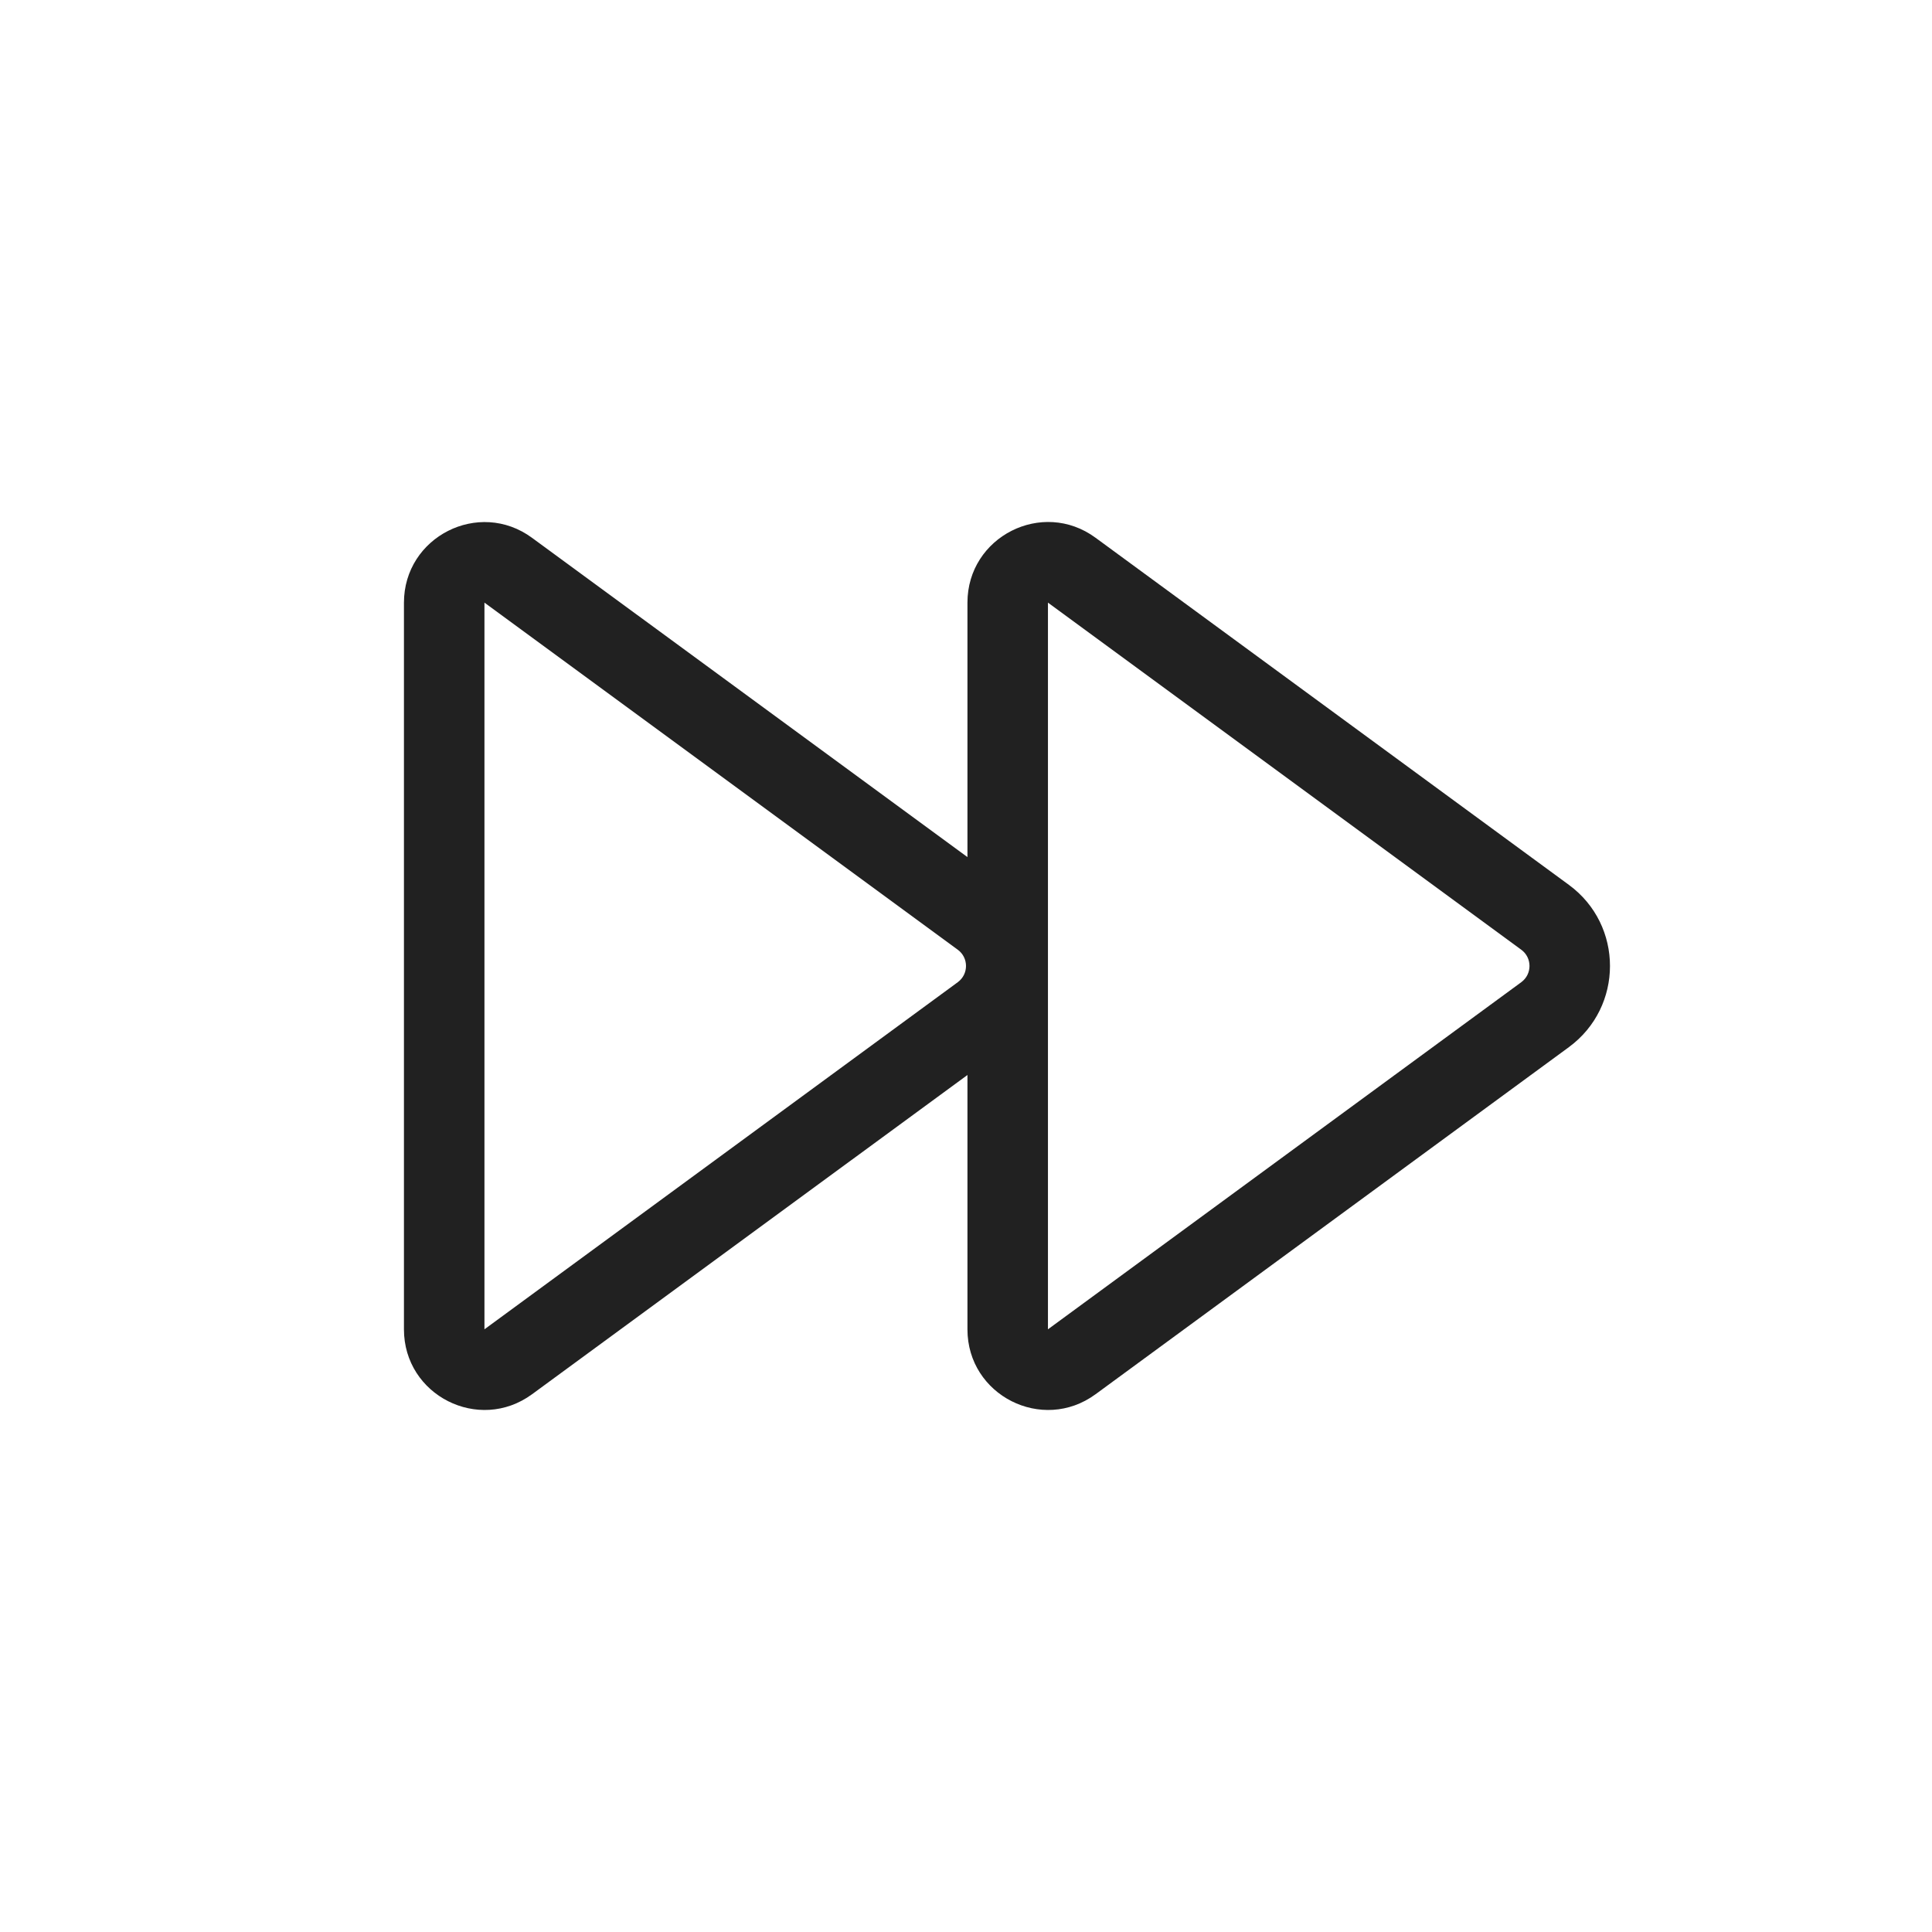
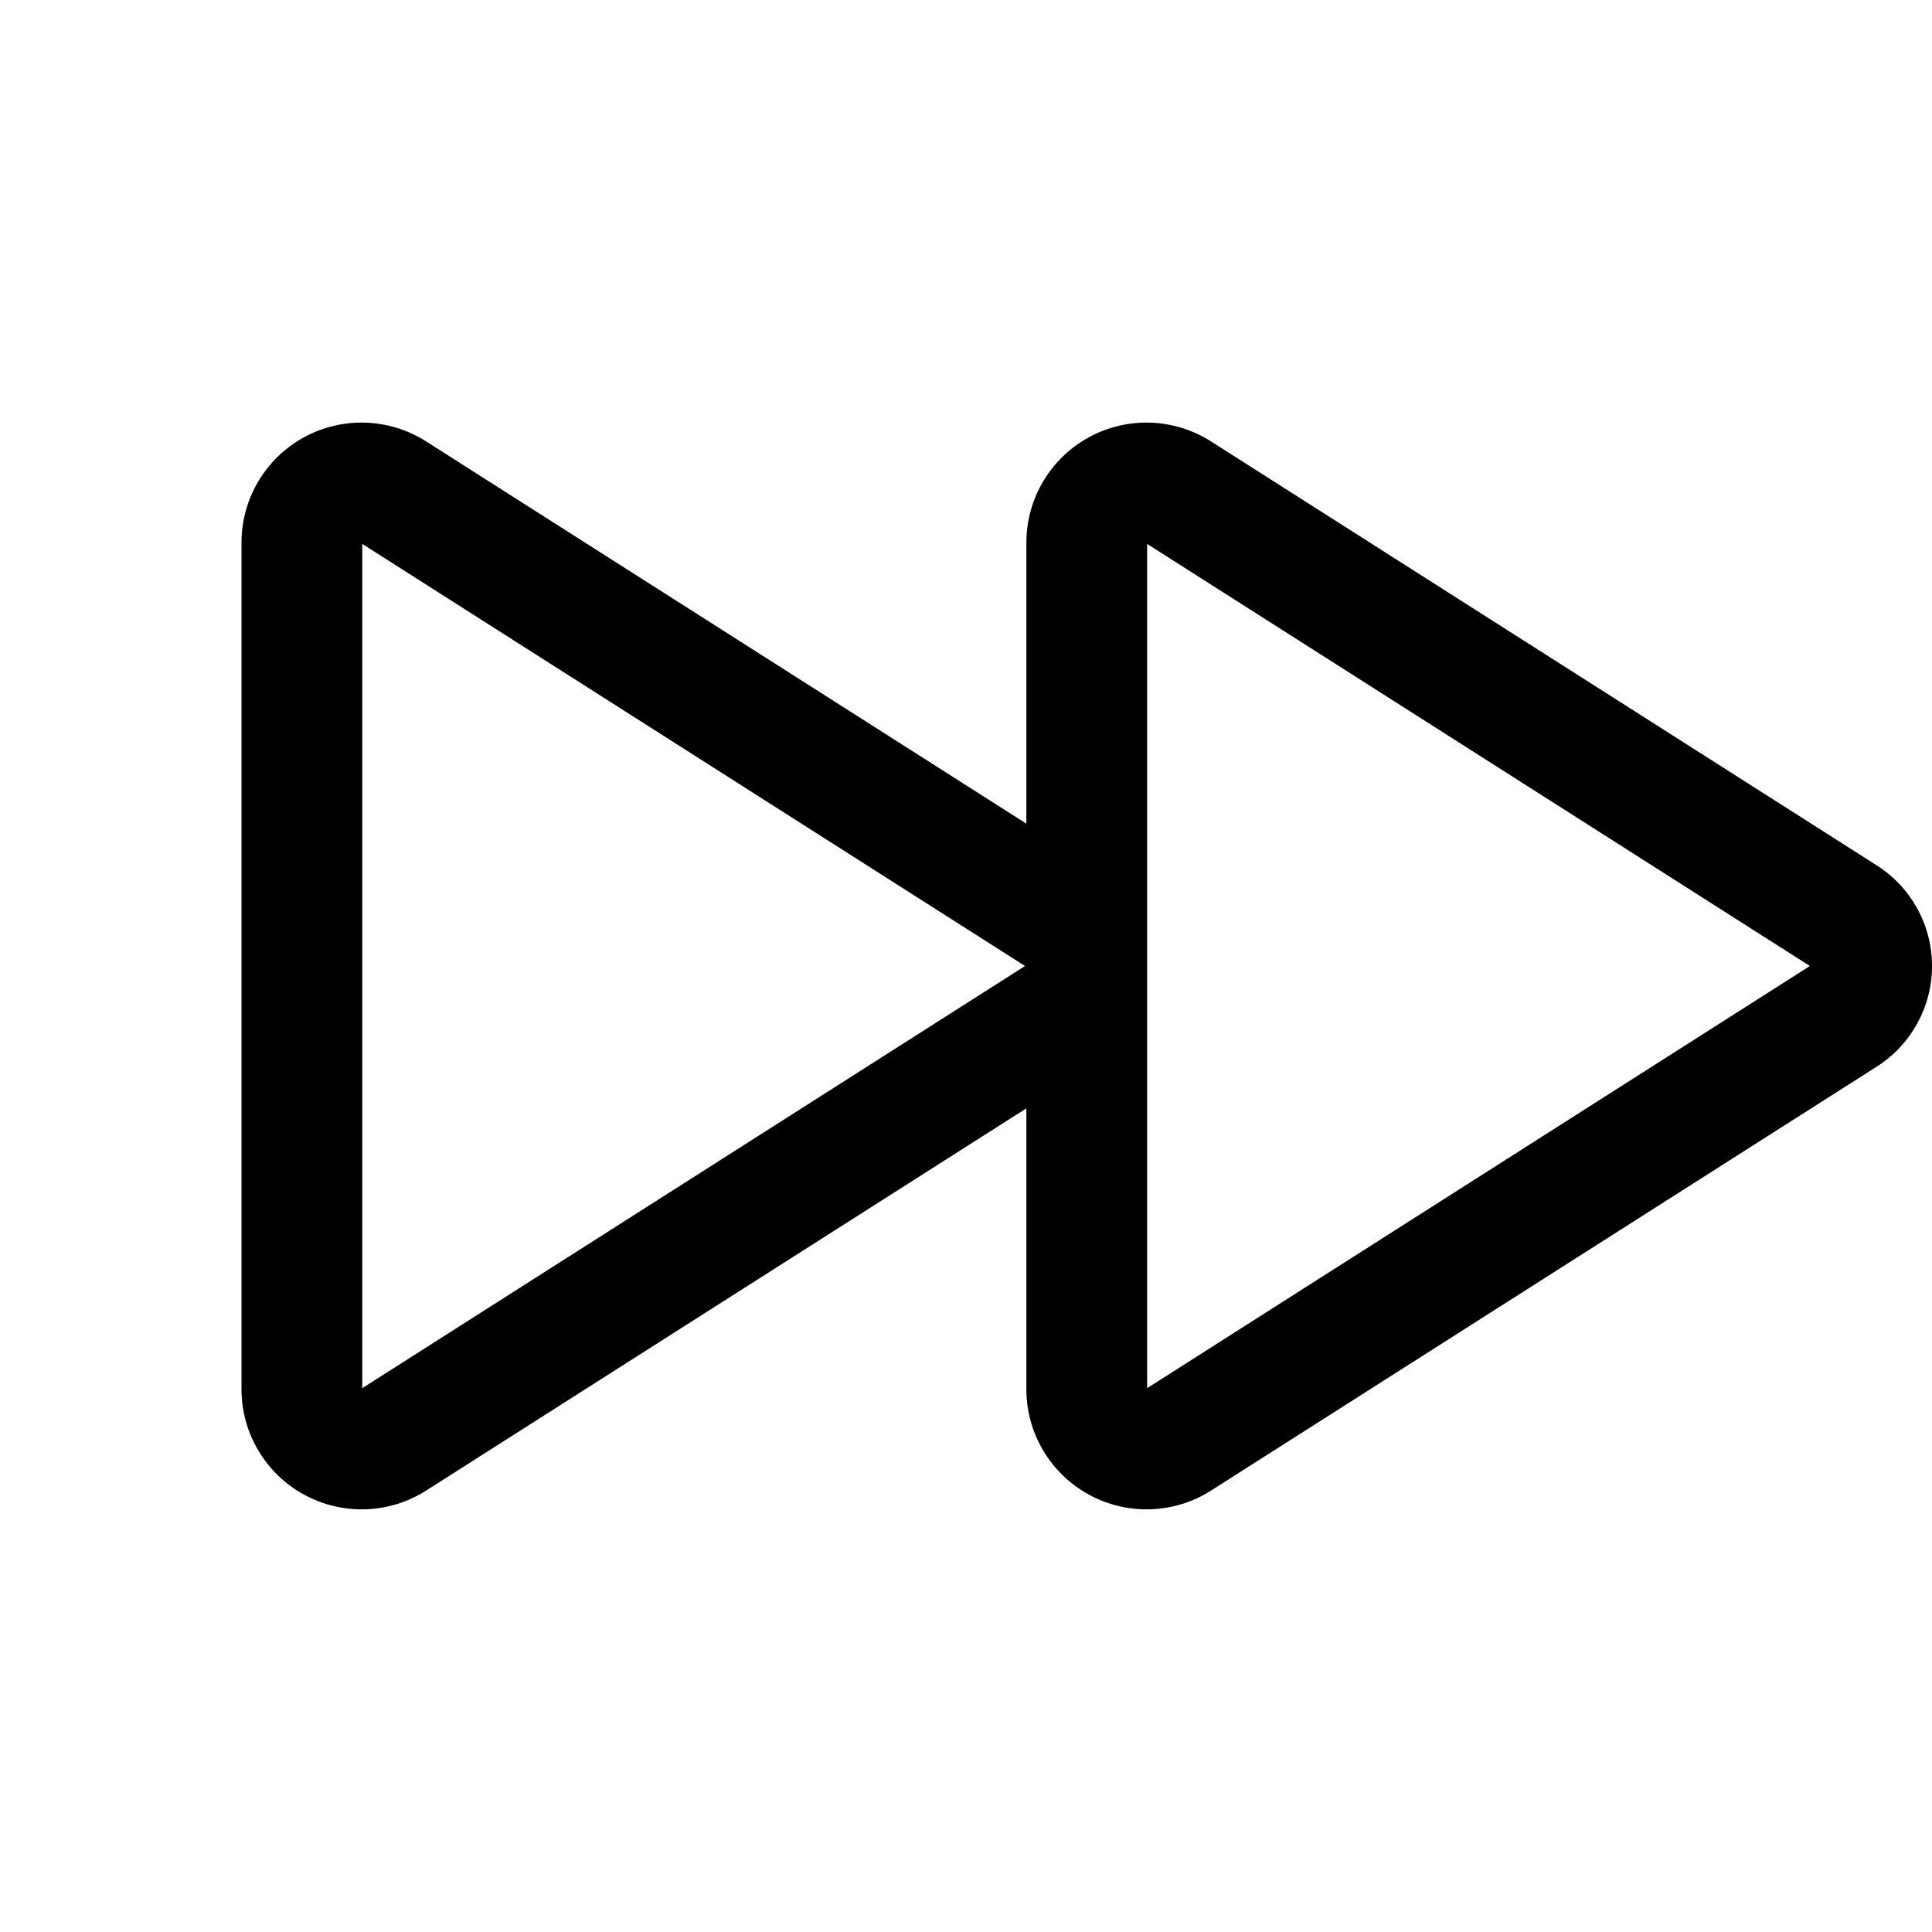
- <svg xmlns="http://www.w3.org/2000/svg" id="svg4" width="24" height="24" fill="none" version="1.1" viewBox="0 0 24 24">
-   <path id="path2" d="m12.018 7.486c0-0.819 0.931-1.291 1.591-0.806l5.88 4.312c0.681 0.499 0.681 1.516 0 2.016l-5.88 4.312c-0.661 0.484-1.591 0.013-1.591-0.806v-3.16l-5.409 3.966c-0.661 0.484-1.591 0.013-1.591-0.806v-9.027c0-0.819 0.931-1.291 1.591-0.806l5.409 3.966zm6.88 4.312-5.88-4.312v9.027l5.88-4.312c0.136-0.1 0.136-0.303 0-0.403zm-7 0-5.88-4.312v9.027l5.88-4.312c0.136-0.1 0.136-0.303 0-0.403z" fill="#212121" />
+ <svg xmlns="http://www.w3.org/2000/svg" width="256" height="256" viewBox="0 0 256 256">
+   <path fill="black" d="M248.67,114.66,160.48,58.5A15.91,15.91,0,0,0,136,71.84v37.3L56.48,58.5A15.91,15.91,0,0,0,32,71.84V184.16A15.92,15.92,0,0,0,56.48,197.5L136,146.86v37.3a15.92,15.92,0,0,0,24.48,13.34l88.19-56.16a15.8,15.8,0,0,0,0-26.68ZM48,183.94V72.07L135.82,128Zm104,0V72.07L239.82,128Z" />
</svg>
